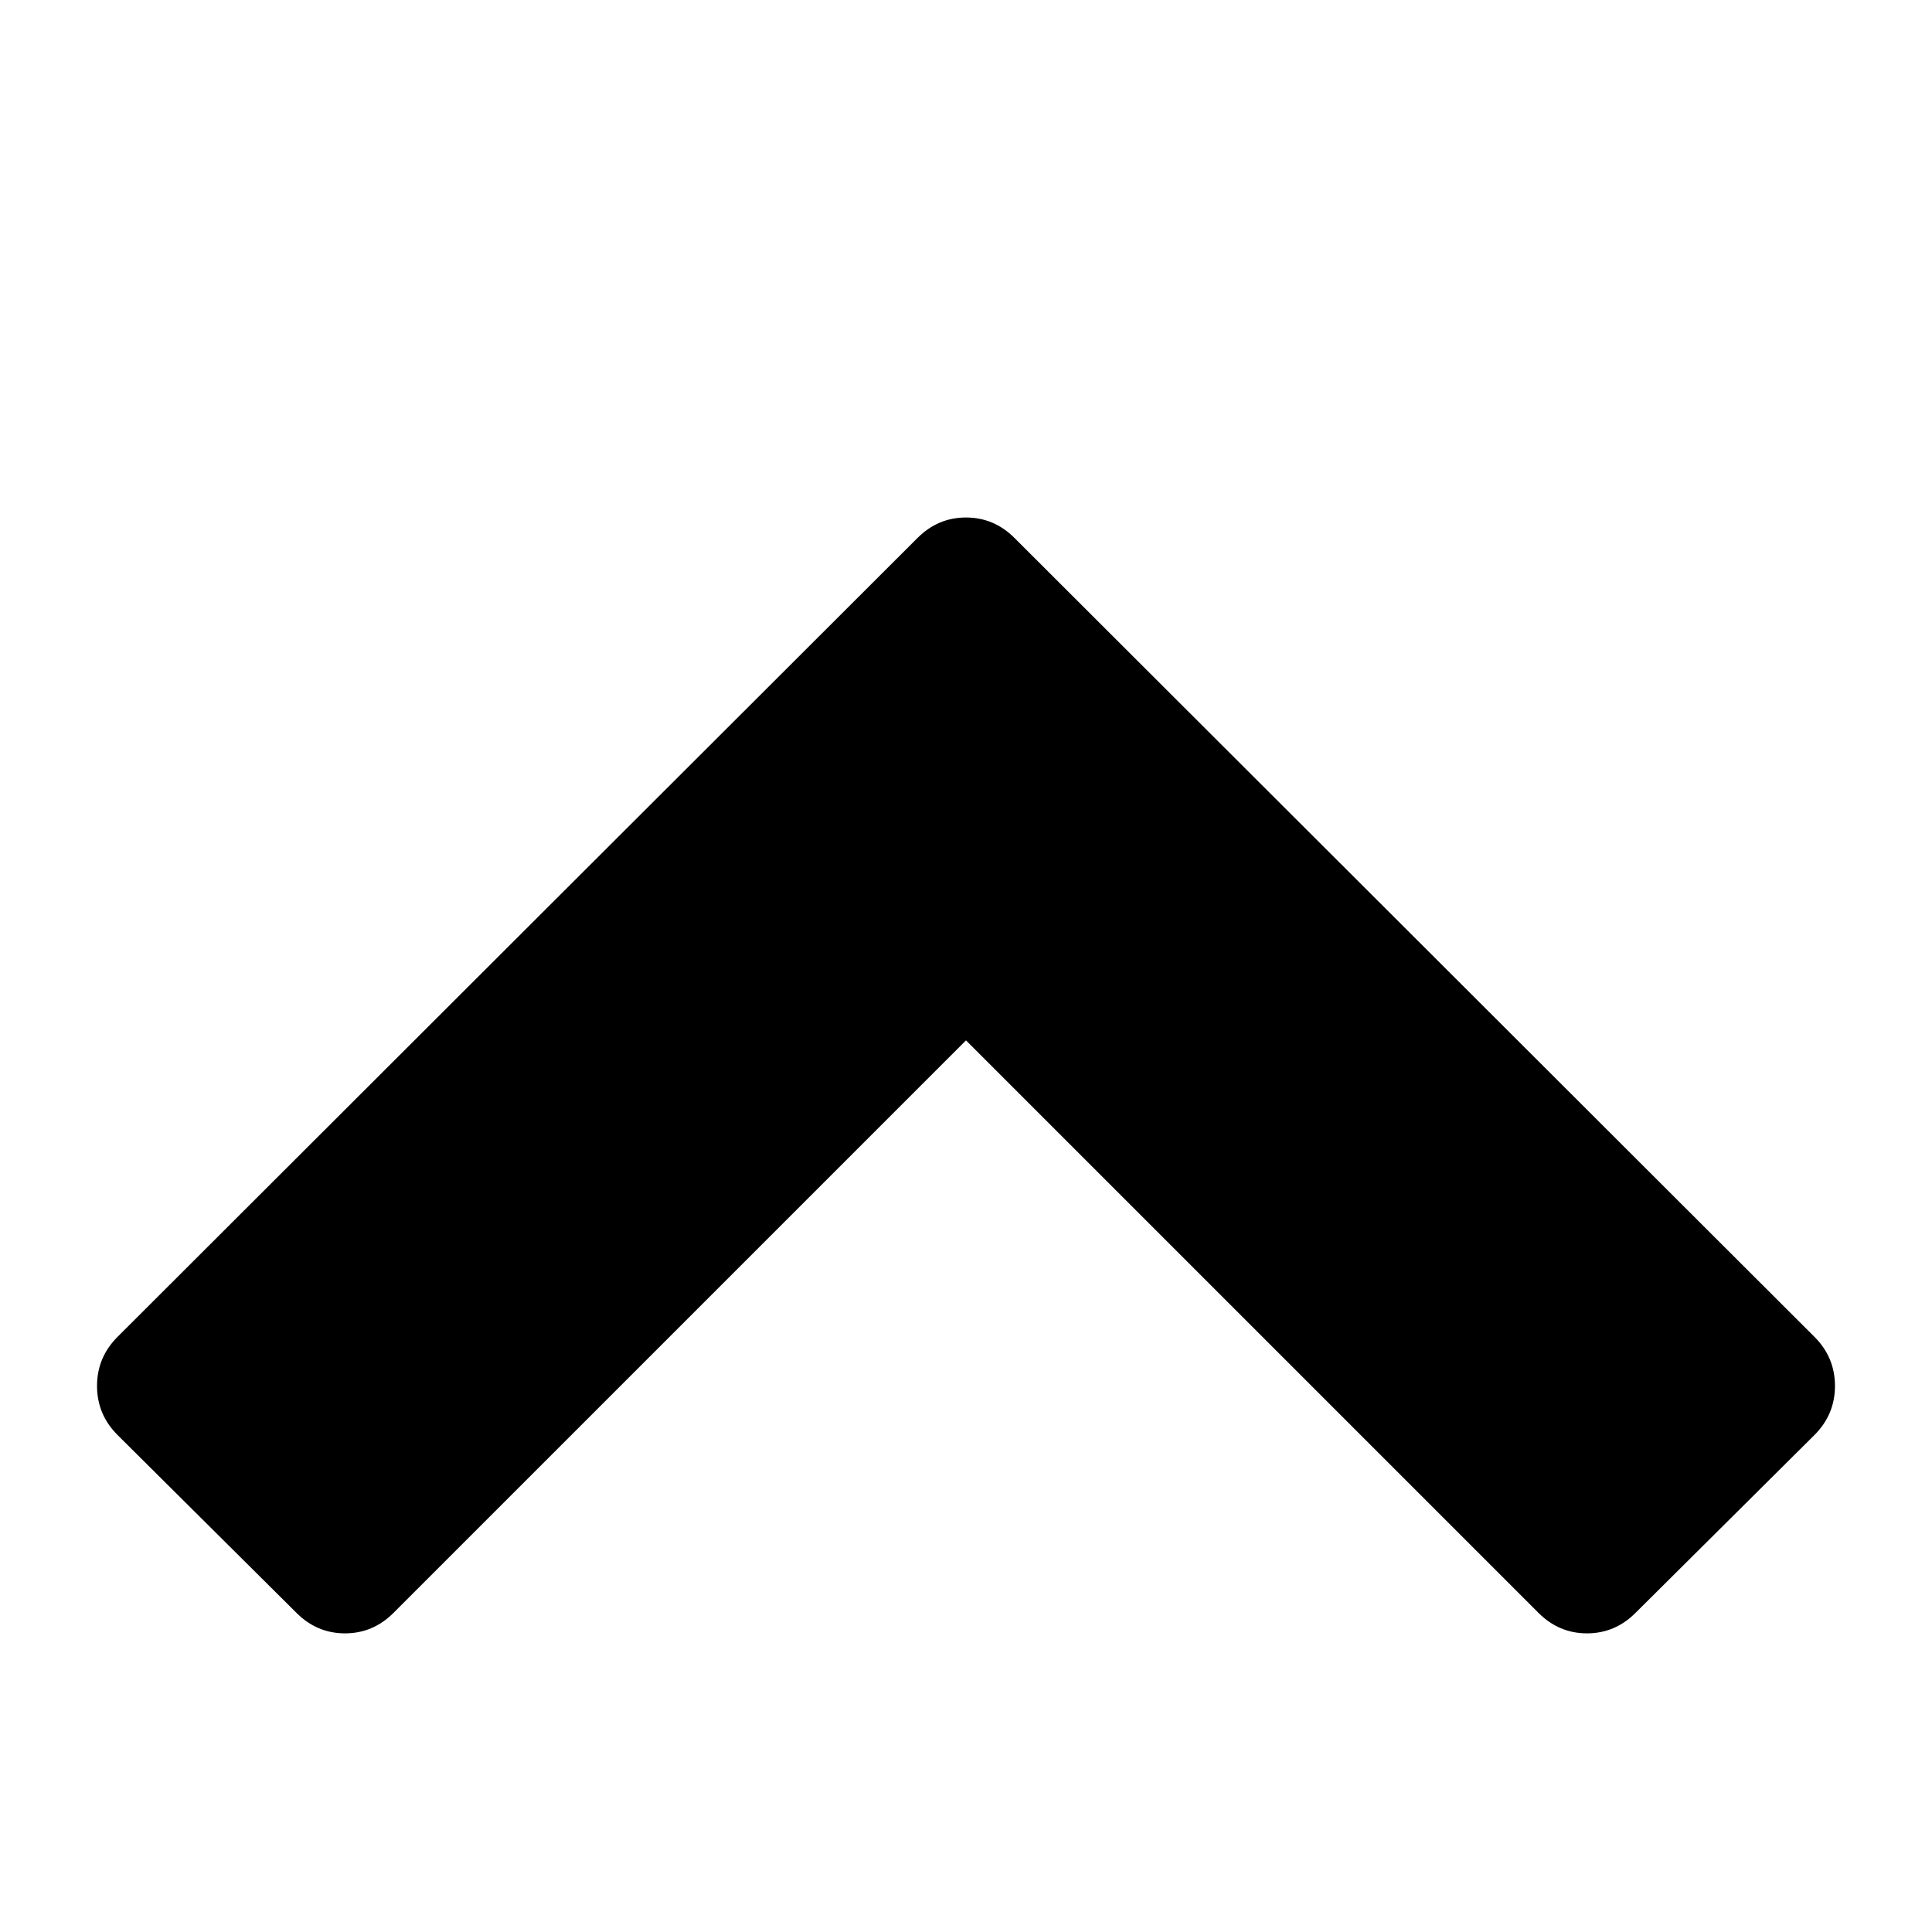
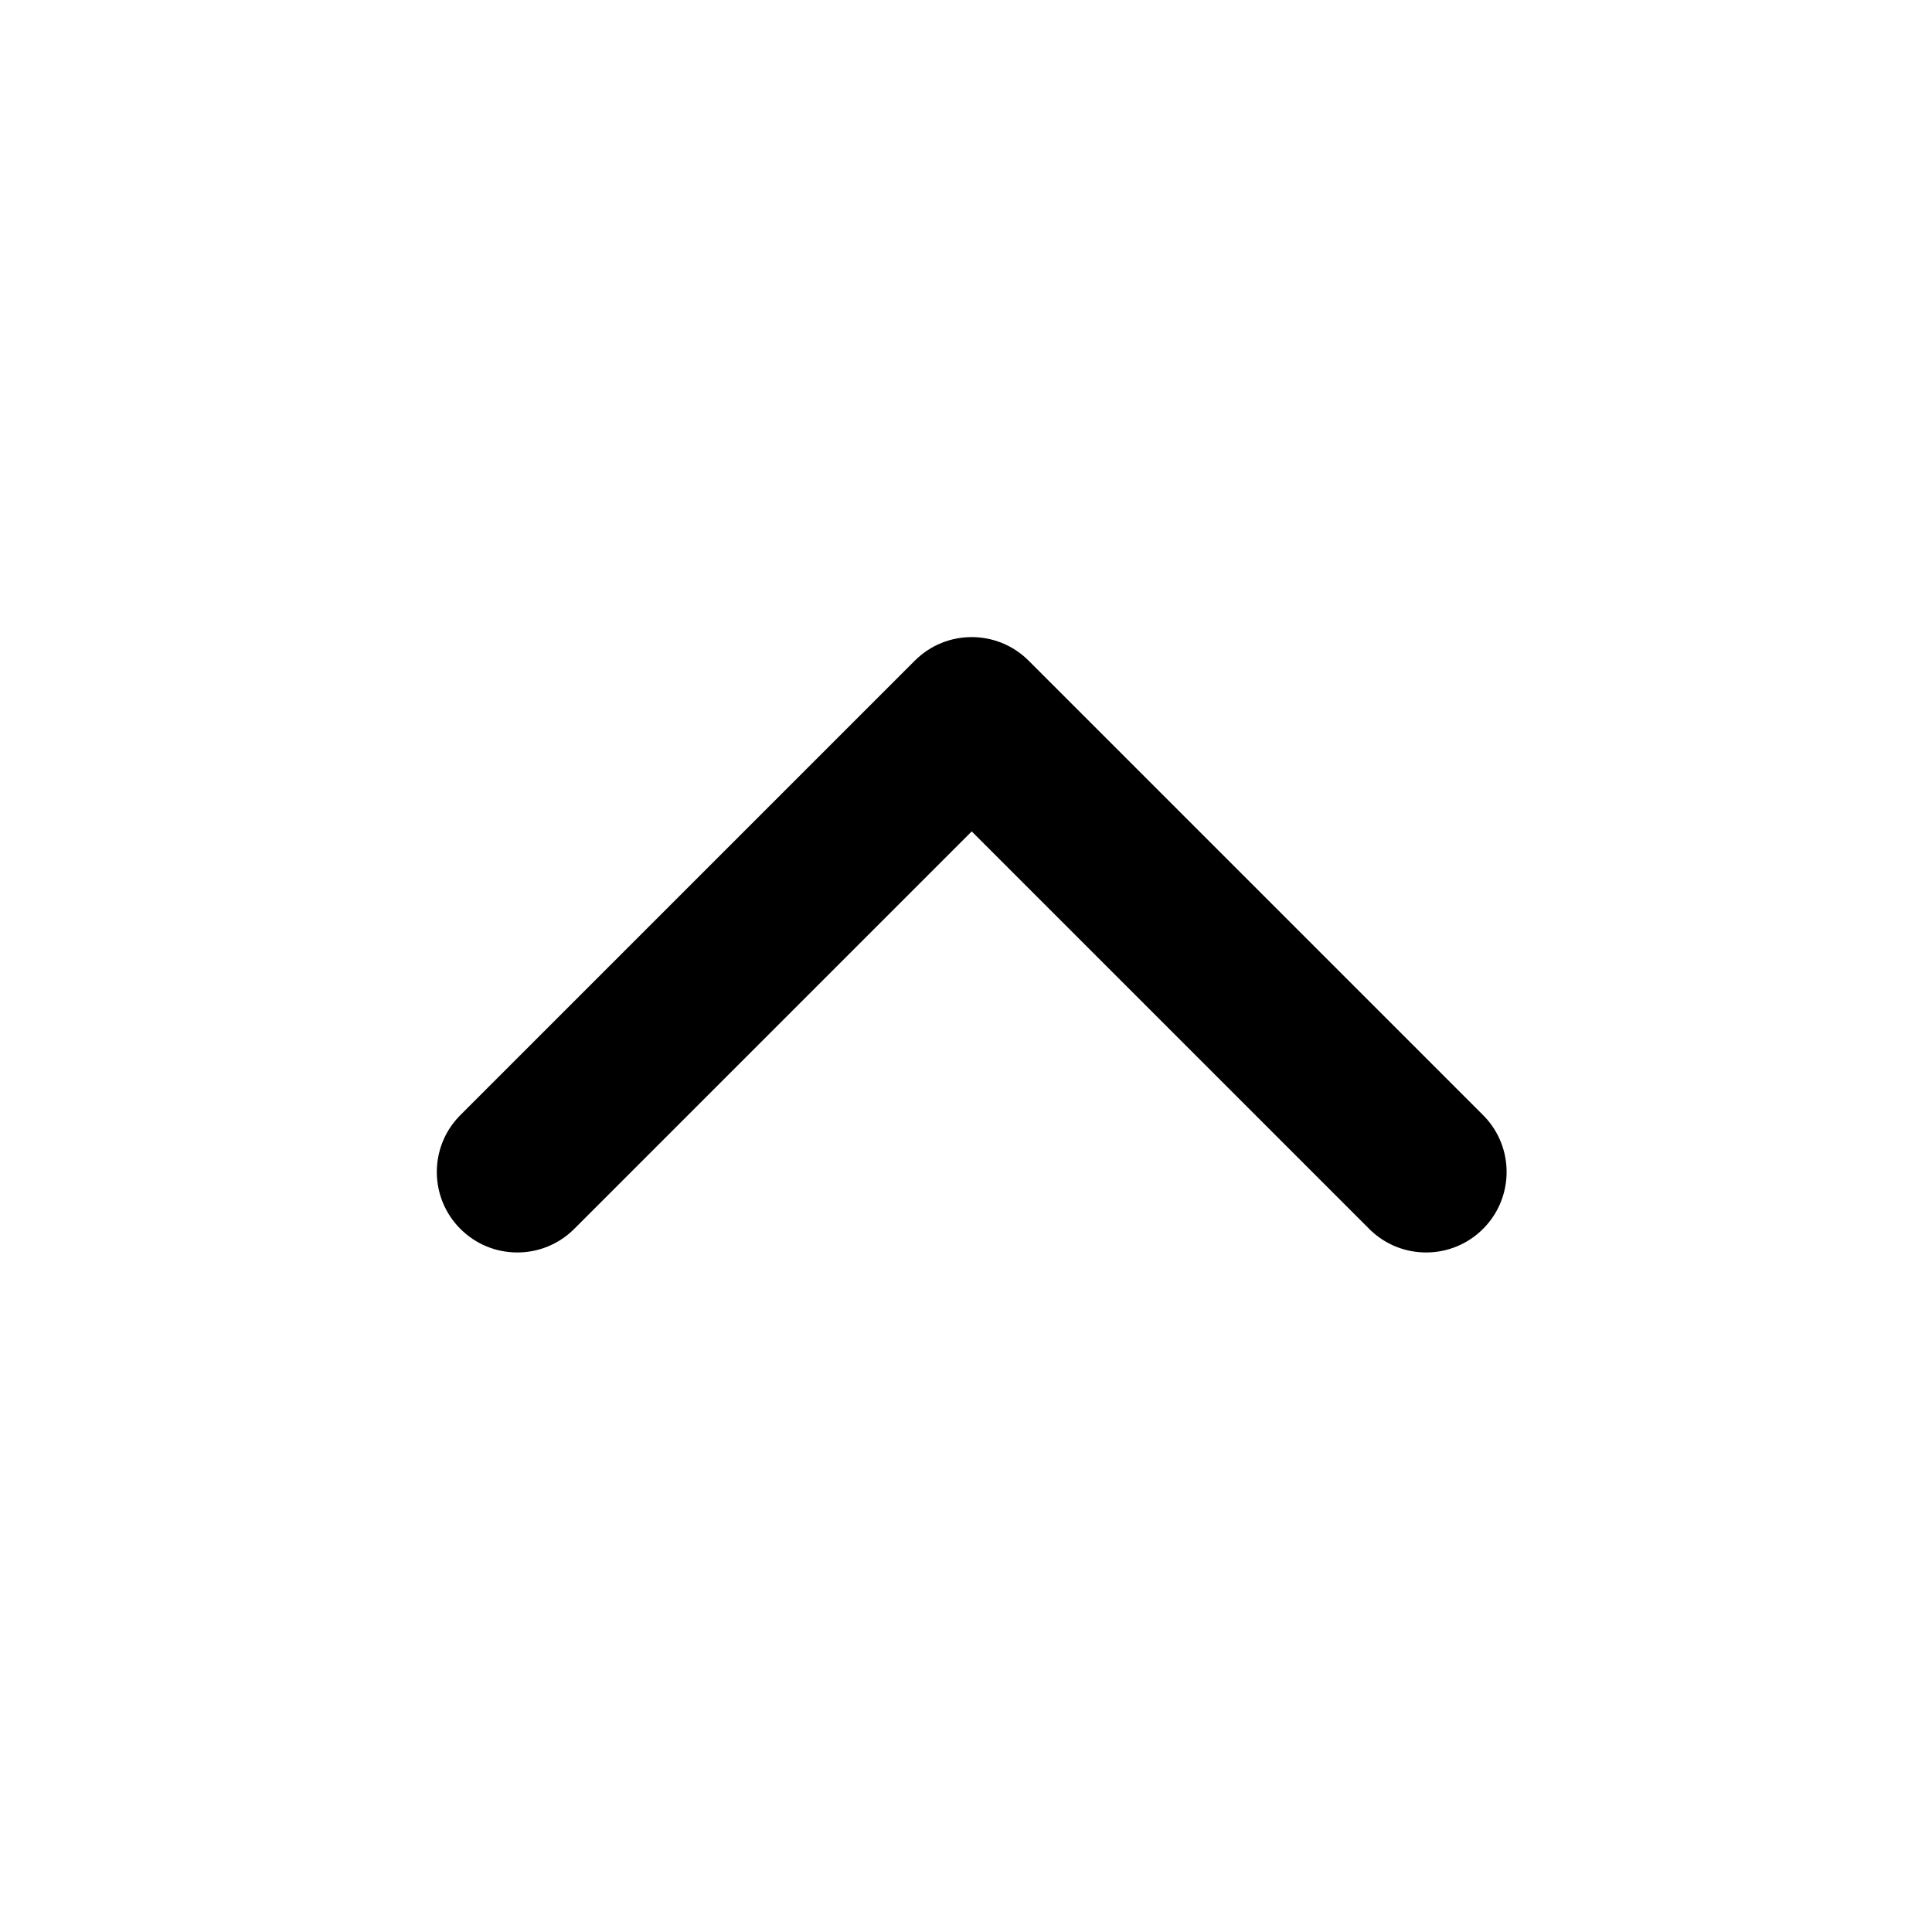
- <svg xmlns="http://www.w3.org/2000/svg" width="16" height="16" viewBox="0 0 1792 1792">
-   <path d="M1683 1331l-166 165q-19 19-45 19t-45-19L896 965l-531 531q-19 19-45 19t-45-19l-166-165q-19-19-19-45.5t19-45.5l742-741q19-19 45-19t45 19l742 741q19 19 19 45.5t-19 45.5z" />
+ <svg xmlns="http://www.w3.org/2000/svg" viewBox="-5 -7.5 24 24" width="16" height="16" preserveAspectRatio="xMinYMin" class="jam jam-chevron-up" fill="currentColor">
+   <path d="M7.071 2.828l-4.95 4.95A1 1 0 0 1 .707 6.364L6.364.707a1 1 0 0 1 1.414 0l5.657 5.657a1 1 0 0 1-1.414 1.414l-4.95-4.95z" />
</svg>
